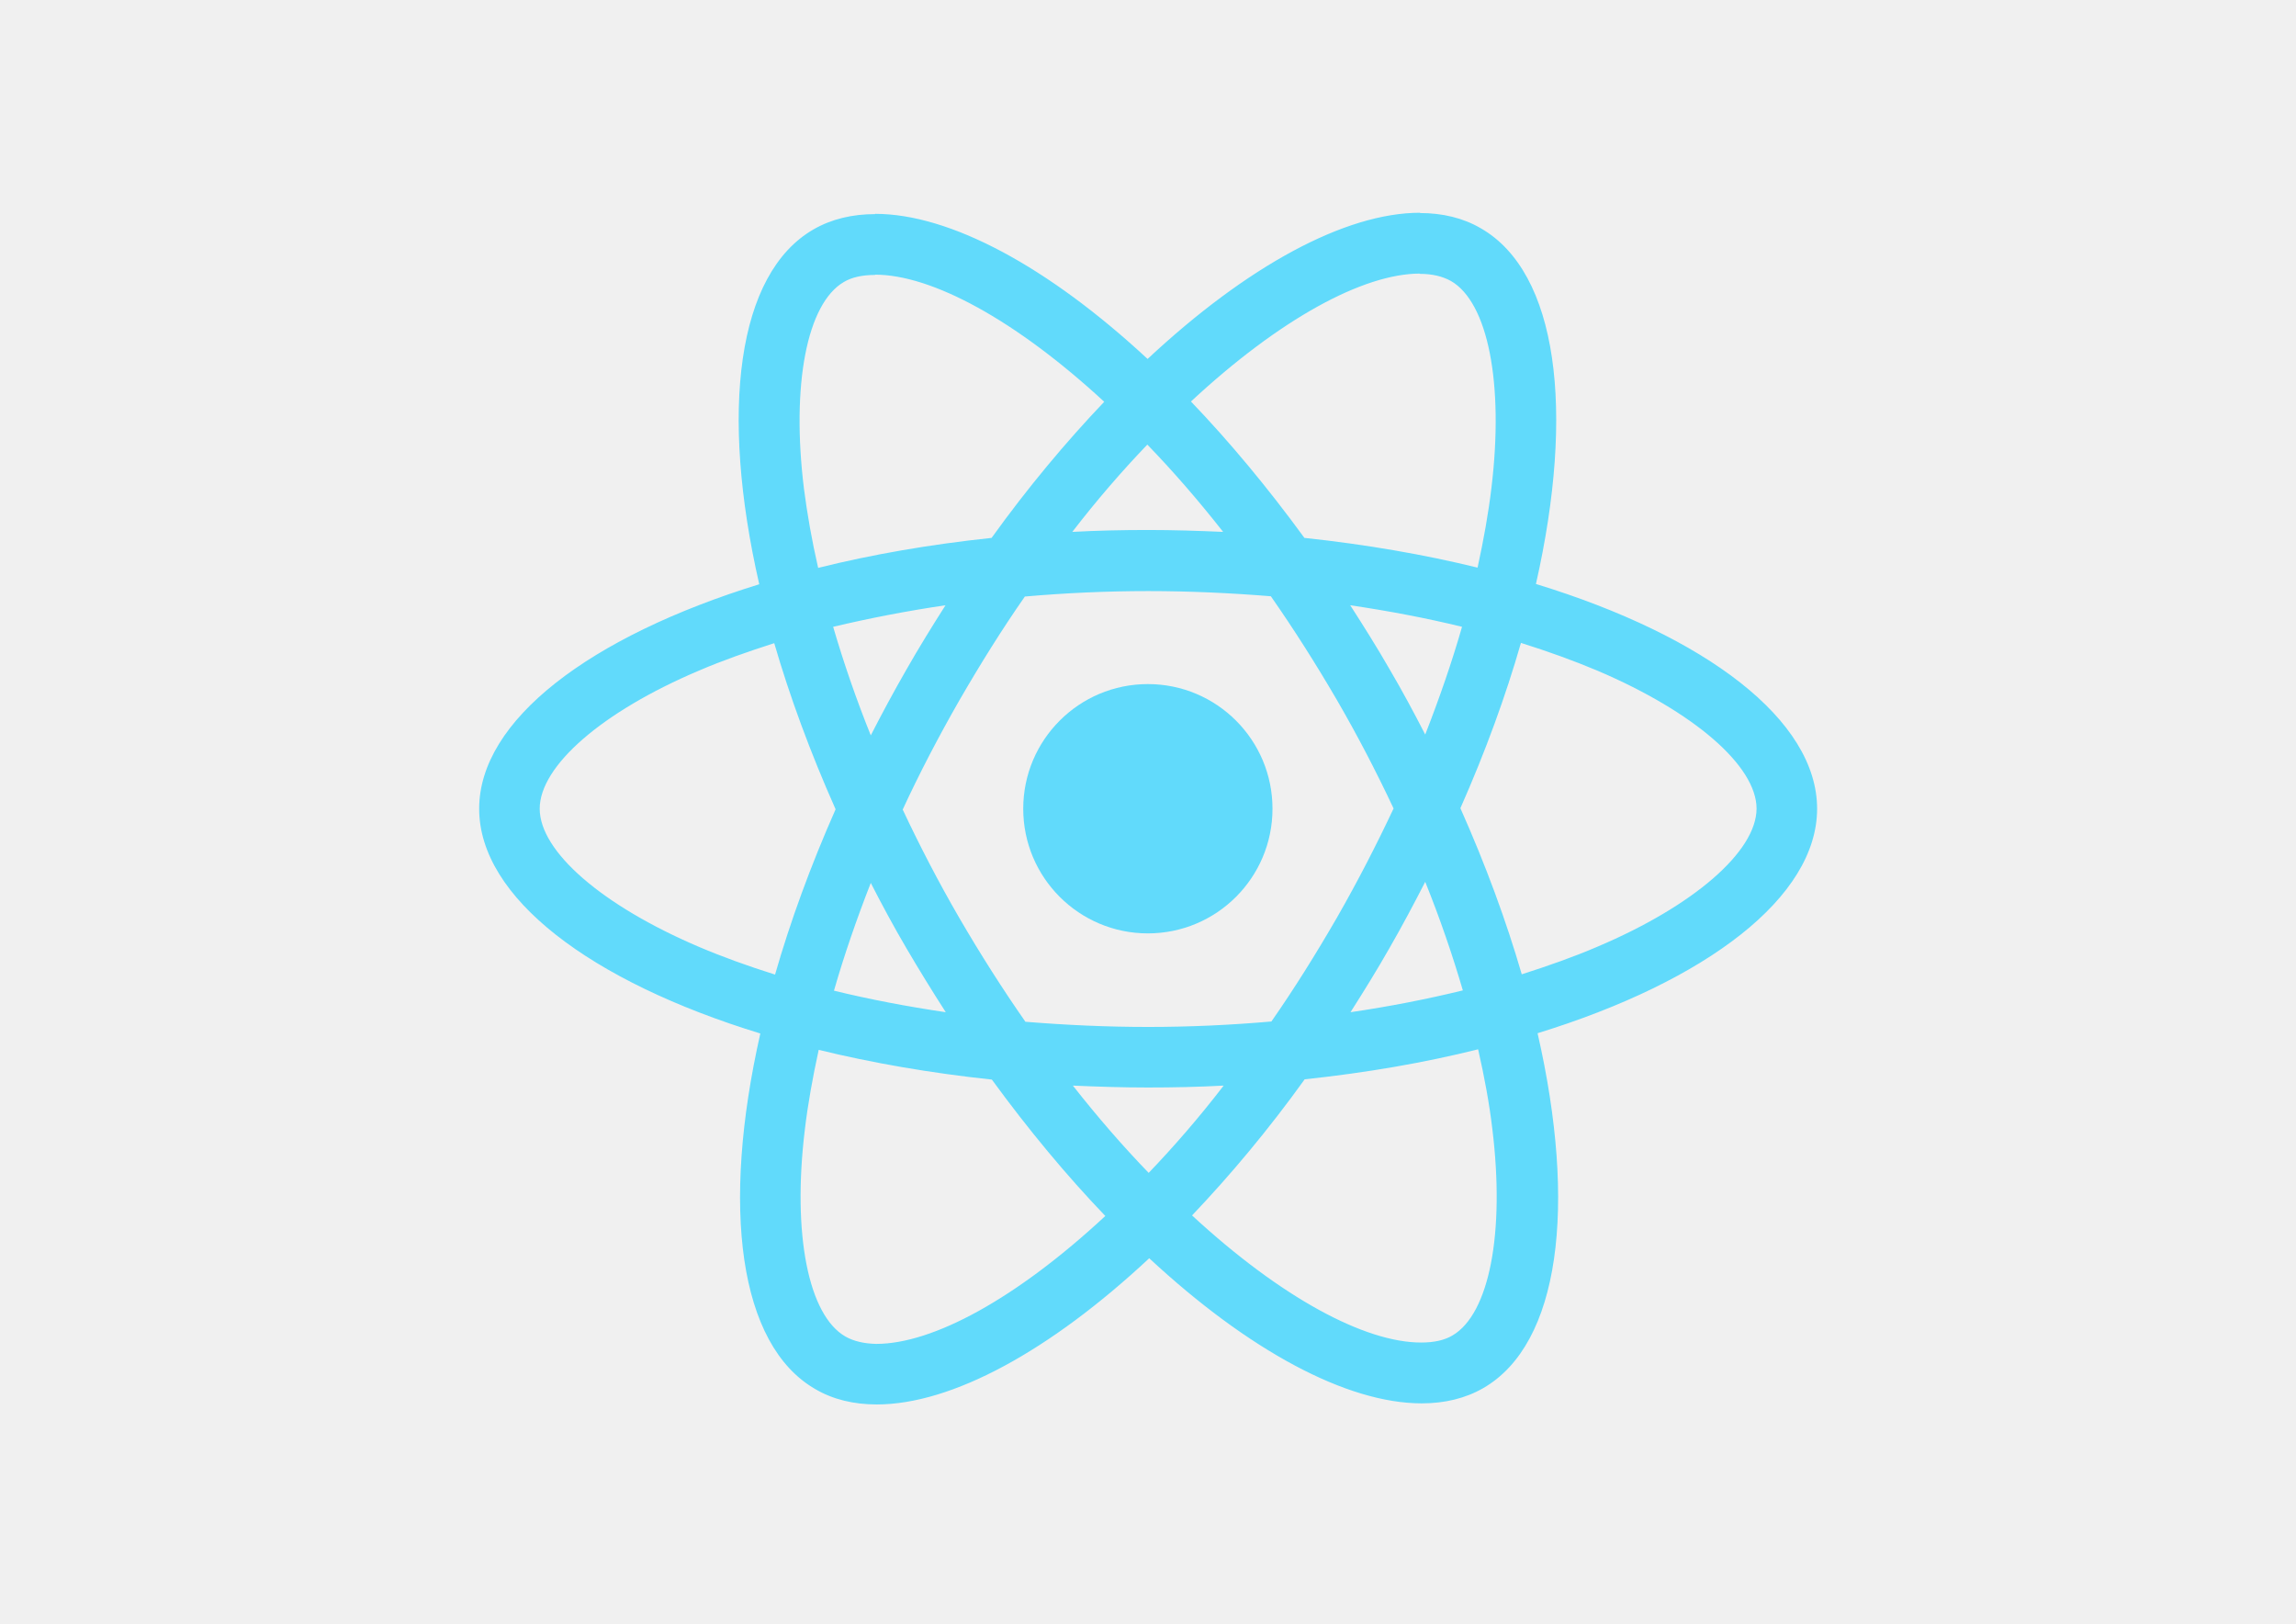
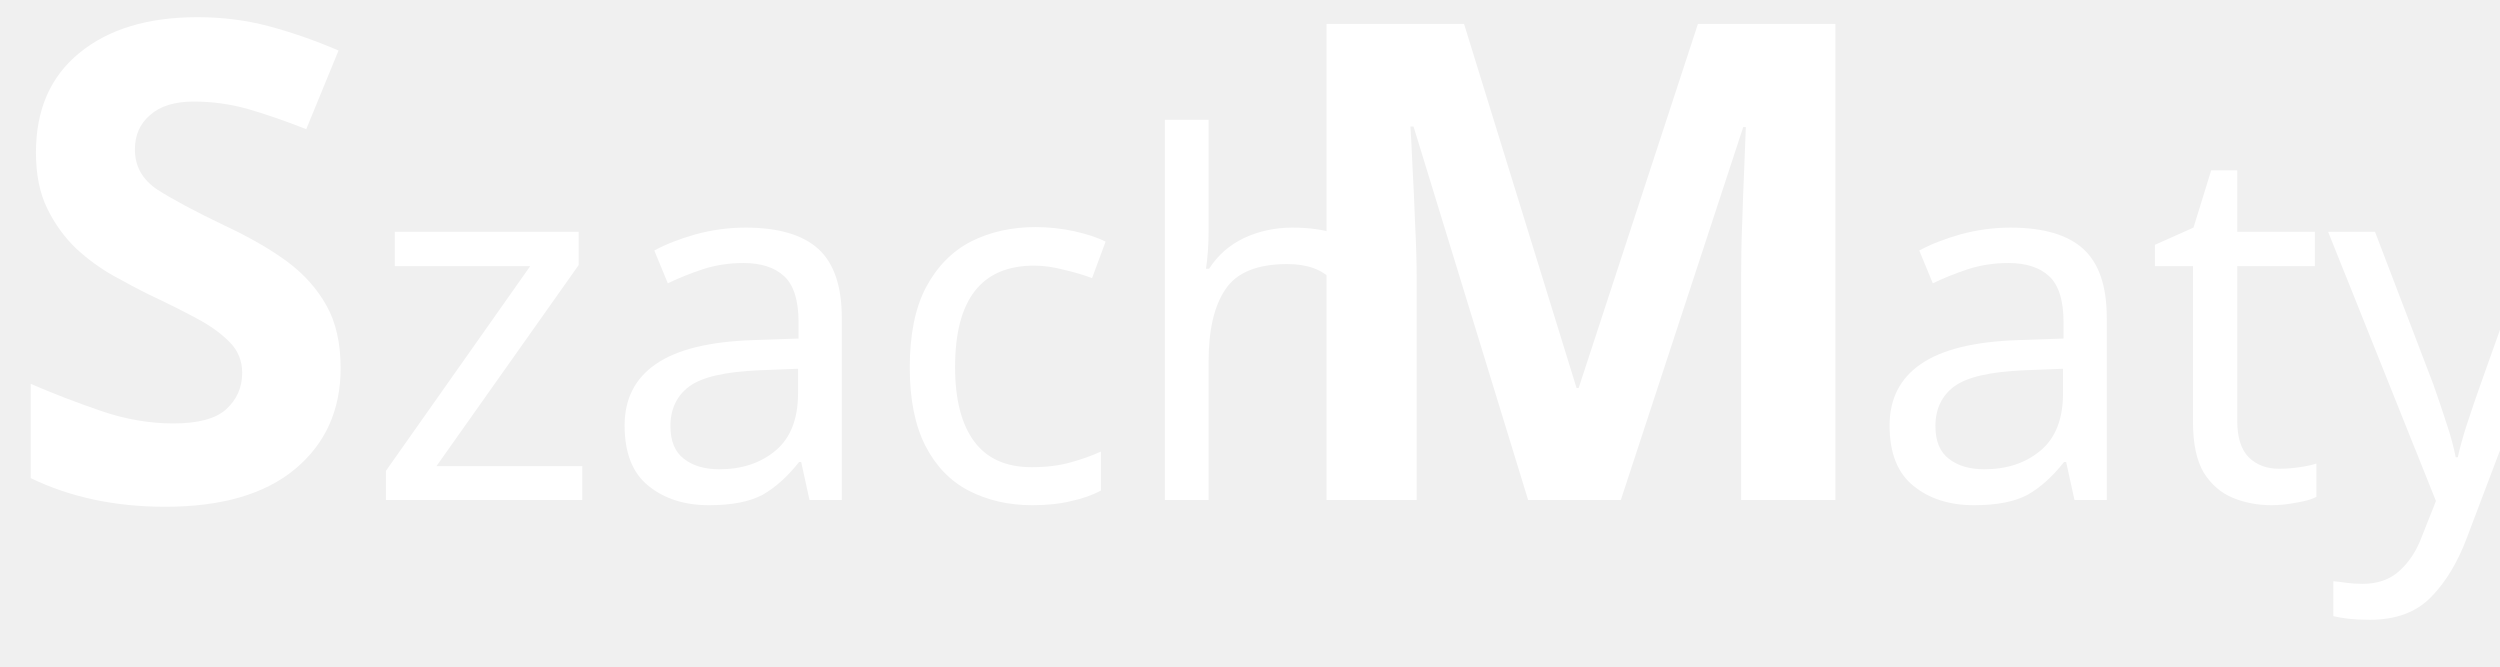
- <svg xmlns="http://www.w3.org/2000/svg" viewBox="0 0 841.9 595.3">
-   <g fill="#61DAFB">
-     <path d="M666.3 296.5c0-32.5-40.7-63.3-103.1-82.4 14.4-63.6 8-114.2-20.2-130.4-6.5-3.8-14.1-5.6-22.4-5.6v22.3c4.6 0 8.3.9 11.4 2.6 13.6 7.8 19.5 37.5 14.9 75.7-1.1 9.4-2.9 19.3-5.1 29.4-19.6-4.8-41-8.5-63.5-10.9-13.5-18.5-27.5-35.3-41.6-50 32.6-30.3 63.2-46.9 84-46.9V78c-27.5 0-63.5 19.6-99.9 53.6-36.4-33.8-72.4-53.2-99.9-53.2v22.3c20.7 0 51.4 16.5 84 46.6-14 14.7-28 31.4-41.3 49.9-22.6 2.4-44 6.1-63.6 11-2.3-10-4-19.7-5.2-29-4.7-38.2 1.1-67.9 14.6-75.8 3-1.8 6.9-2.6 11.5-2.6V78.5c-8.4 0-16 1.8-22.6 5.6-28.1 16.2-34.4 66.7-19.9 130.1-62.2 19.2-102.7 49.9-102.7 82.3 0 32.5 40.7 63.3 103.1 82.4-14.4 63.6-8 114.2 20.2 130.4 6.5 3.8 14.1 5.6 22.5 5.6 27.5 0 63.5-19.6 99.9-53.6 36.4 33.8 72.4 53.2 99.9 53.2 8.4 0 16-1.8 22.6-5.6 28.1-16.2 34.4-66.7 19.9-130.1 62-19.1 102.5-49.9 102.5-82.3zm-130.2-66.7c-3.7 12.9-8.3 26.2-13.5 39.5-4.1-8-8.4-16-13.1-24-4.6-8-9.5-15.8-14.4-23.4 14.2 2.1 27.9 4.7 41 7.9zm-45.8 106.5c-7.8 13.5-15.8 26.3-24.1 38.2-14.9 1.3-30 2-45.2 2-15.1 0-30.2-.7-45-1.9-8.3-11.9-16.4-24.6-24.2-38-7.6-13.1-14.5-26.4-20.8-39.8 6.2-13.4 13.2-26.8 20.7-39.9 7.8-13.5 15.8-26.3 24.1-38.2 14.9-1.3 30-2 45.2-2 15.1 0 30.2.7 45 1.9 8.3 11.9 16.4 24.6 24.2 38 7.6 13.1 14.5 26.4 20.8 39.8-6.3 13.4-13.2 26.8-20.7 39.9zm32.3-13c5.4 13.4 10 26.8 13.8 39.8-13.1 3.2-26.9 5.9-41.2 8 4.9-7.7 9.8-15.6 14.4-23.7 4.6-8 8.9-16.1 13-24.1zM421.2 430c-9.3-9.6-18.6-20.3-27.8-32 9 .4 18.2.7 27.5.7 9.4 0 18.7-.2 27.8-.7-9 11.7-18.3 22.4-27.5 32zm-74.4-58.9c-14.2-2.1-27.9-4.7-41-7.9 3.7-12.9 8.3-26.2 13.5-39.5 4.1 8 8.4 16 13.1 24 4.7 8 9.5 15.8 14.4 23.4zM420.7 163c9.3 9.6 18.6 20.3 27.8 32-9-.4-18.2-.7-27.5-.7-9.4 0-18.7.2-27.8.7 9-11.7 18.3-22.4 27.5-32zm-74 58.9c-4.9 7.7-9.8 15.6-14.4 23.7-4.6 8-8.9 16-13 24-5.4-13.4-10-26.8-13.8-39.8 13.1-3.1 26.9-5.8 41.2-7.9zm-90.5 125.2c-35.4-15.1-58.3-34.9-58.3-50.6 0-15.7 22.9-35.6 58.3-50.6 8.6-3.7 18-7 27.7-10.1 5.7 19.6 13.2 40 22.5 60.9-9.2 20.8-16.6 41.1-22.2 60.6-9.9-3.1-19.3-6.5-28-10.2zM310 490c-13.6-7.8-19.5-37.5-14.9-75.7 1.1-9.4 2.9-19.3 5.1-29.4 19.6 4.8 41 8.5 63.5 10.9 13.5 18.5 27.5 35.3 41.6 50-32.6 30.3-63.2 46.9-84 46.9-4.5-.1-8.3-1-11.3-2.7zm237.2-76.2c4.7 38.2-1.1 67.9-14.6 75.8-3 1.8-6.9 2.6-11.5 2.6-20.7 0-51.4-16.5-84-46.6 14-14.7 28-31.4 41.3-49.9 22.6-2.4 44-6.1 63.6-11 2.3 10.1 4.1 19.8 5.2 29.1zm38.5-66.7c-8.6 3.7-18 7-27.7 10.1-5.7-19.6-13.2-40-22.5-60.9 9.2-20.8 16.6-41.1 22.2-60.6 9.9 3.1 19.3 6.5 28.1 10.2 35.4 15.1 58.3 34.9 58.3 50.6-.1 15.7-23 35.6-58.4 50.6zM320.8 78.4z" />
-     <circle cx="420.9" cy="296.5" r="45.7" />
-     <path d="M520.5 78.1z" />
-   </g>
+ <svg xmlns="http://www.w3.org/2000/svg" version="1.1" width="75" height="20" viewBox="0 0 75 20">
+   <style>
+     .regular{
+         font: 15px K2D;
+     }
+     .bold{
+         font: bold 20px K2D;
+     }
+     </style>
+   <text x="0" y="15" class="bold" fill="white">S</text>
+   <text x="11" y="15" class="regular" fill="white">zach</text>
+   <text x="38" y="15" class="bold" fill="white">M</text>
+   <text x="56" y="15" class="regular" fill="white">aty</text>
</svg>
